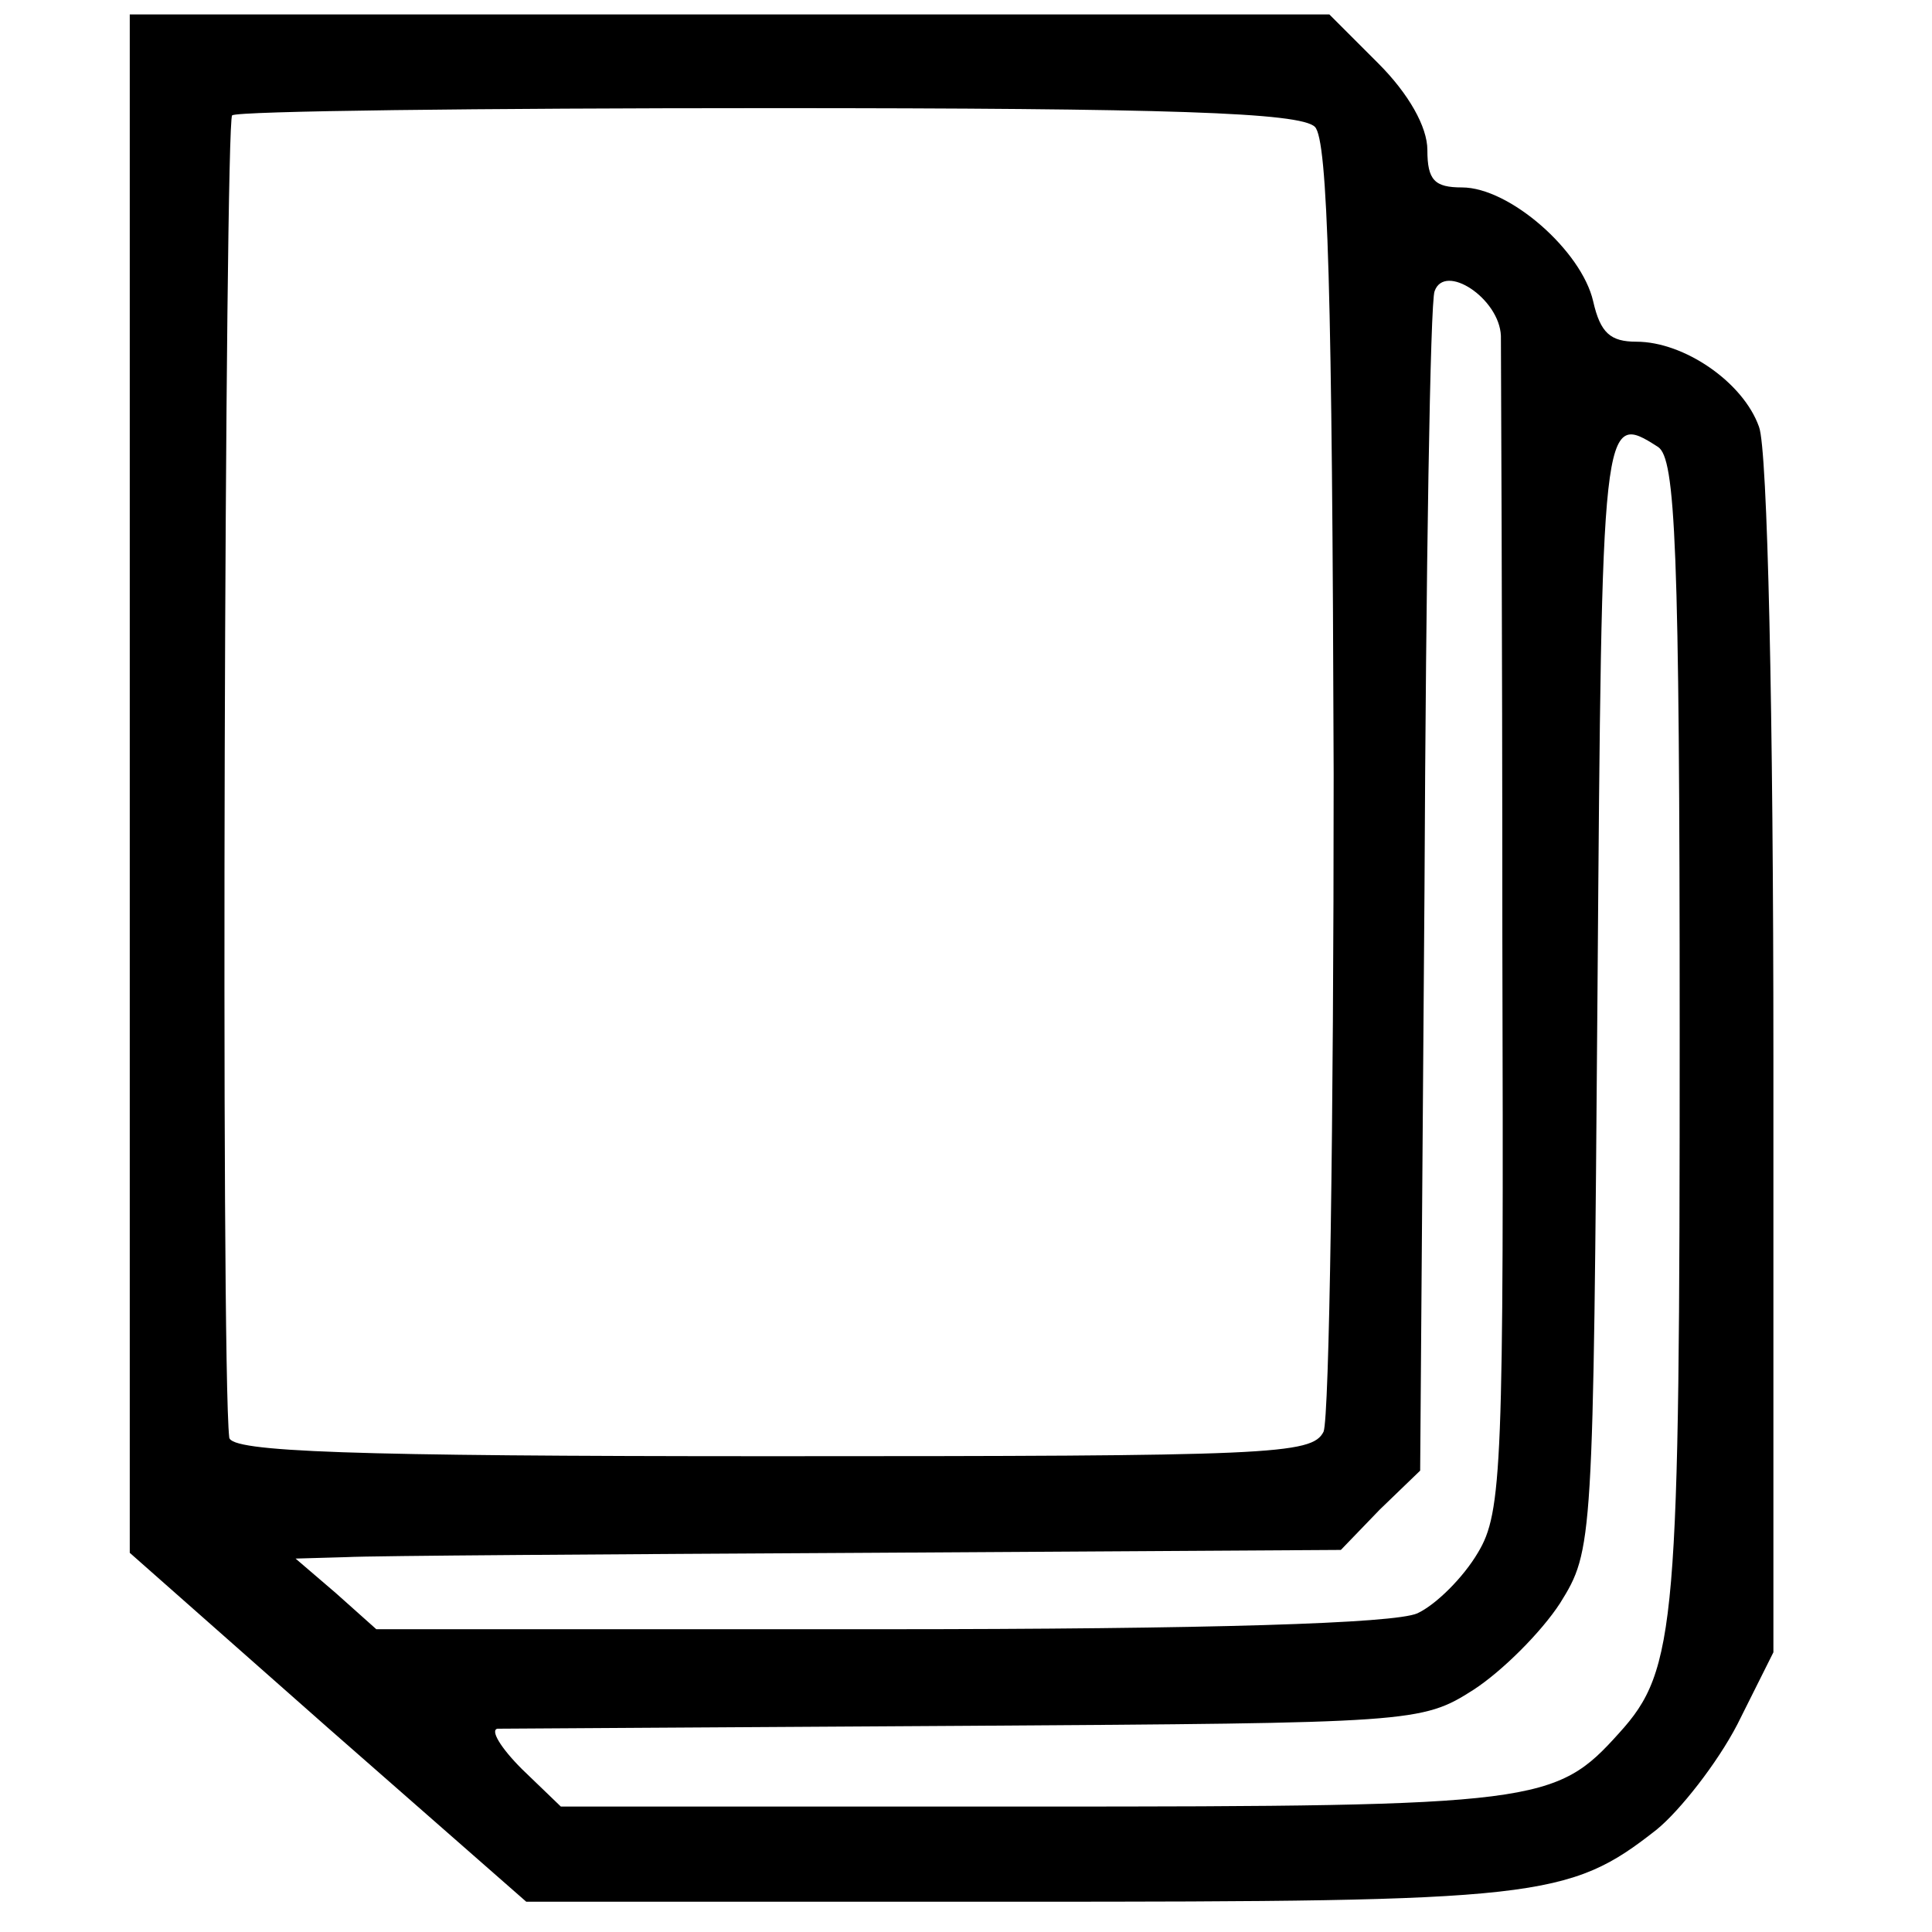
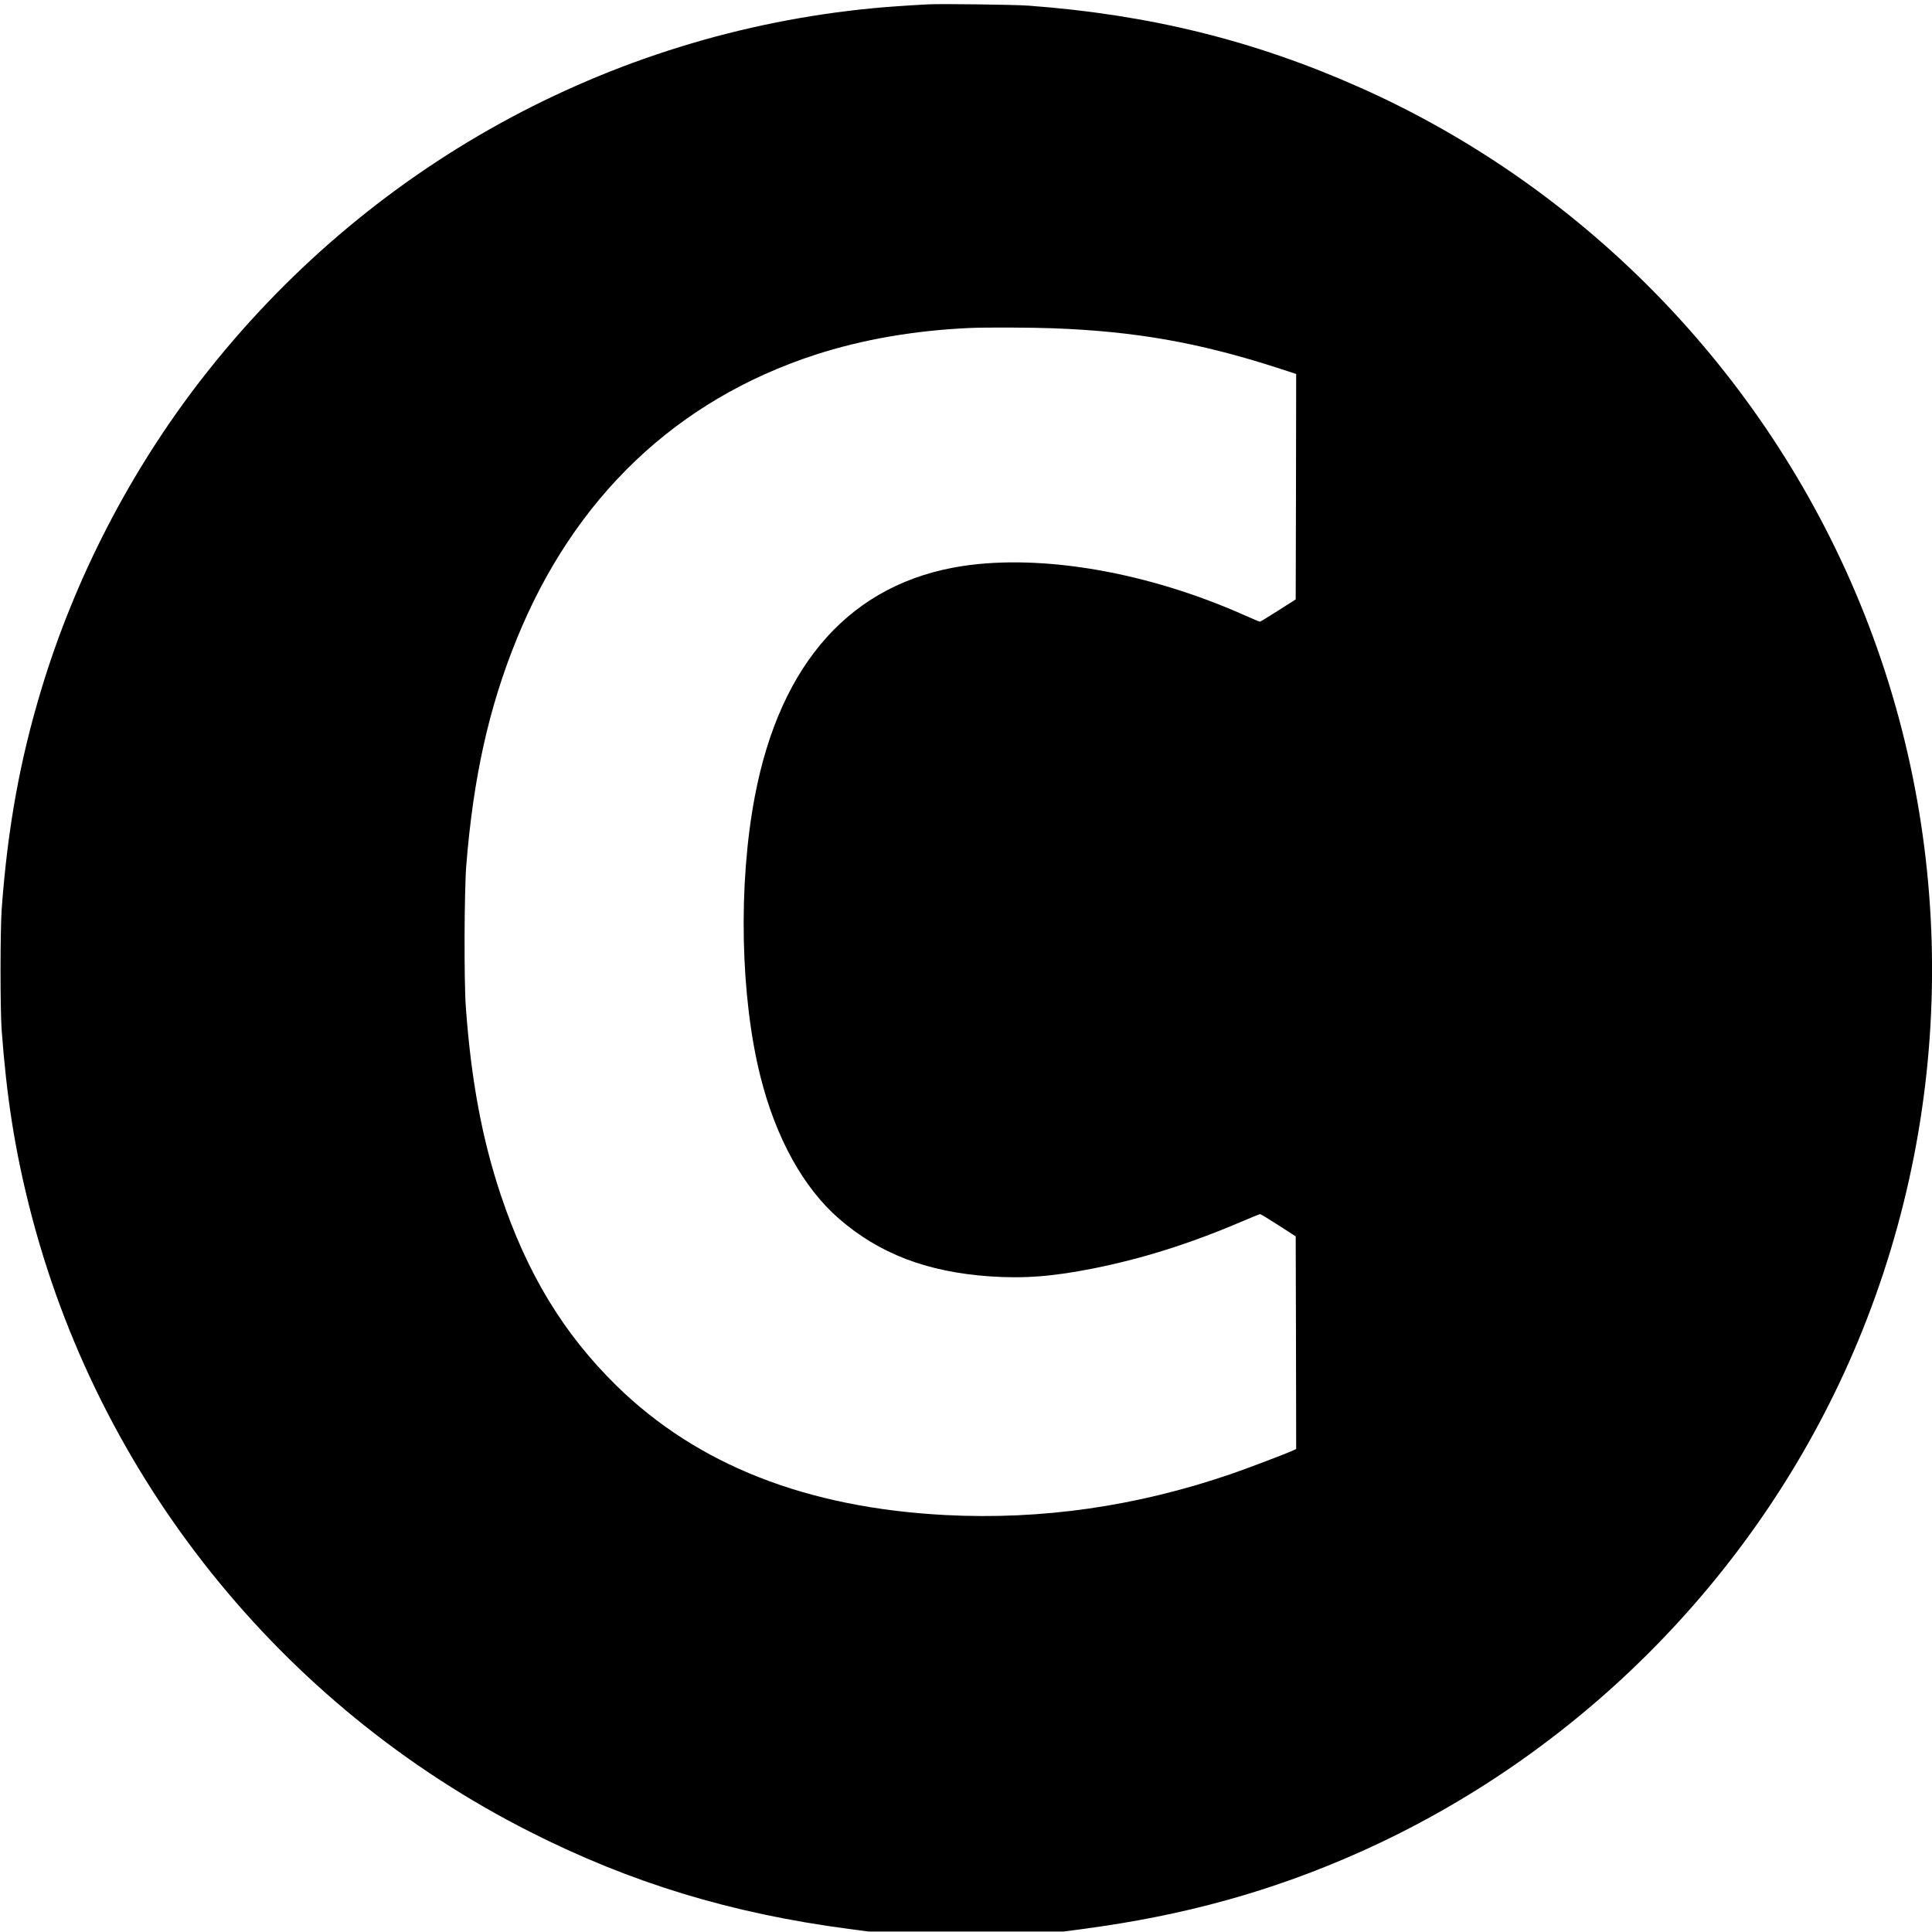
- <svg xmlns="http://www.w3.org/2000/svg" version="1" width="178.667" height="178.667" viewBox="0 0 134 134">
-   <path d="M9 54.4v53.3l13.7 12.1 13.8 12.1h34c36.2 0 38.3-.2 44.4-5 1.6-1.3 4.2-4.6 5.6-7.3l2.5-5V73.4c0-23.8-.4-42.3-1-43.8-1.1-3.1-5.2-5.9-8.5-5.9-1.8 0-2.5-.6-3-2.8-.8-3.5-5.8-7.9-9.1-7.9-1.9 0-2.4-.5-2.4-2.6 0-1.6-1.3-3.9-3.4-6L92.2 1H9v53.4zM91.2 8.8c.9.9 1.2 11.6 1.3 44.9 0 24.1-.3 44.6-.7 45.6-.8 1.6-3.6 1.7-38.3 1.7-29.3 0-37.5-.3-37.6-1.3-.6-5.2-.3-91.3.2-91.7.4-.3 17.2-.5 37.3-.5 27.6 0 36.8.3 37.8 1.3zm12.9 14.5c0 1.2.1 20 .1 41.8.1 36.6 0 39.8-1.7 42.6-1 1.7-2.9 3.6-4.2 4.2-1.6.7-14.3 1.1-37.3 1.1H26.1l-2.8-2.5-2.8-2.4 3.5-.1c1.9-.1 18.2-.2 36.2-.3l32.8-.2 2.7-2.8 2.8-2.7.3-40.3c.1-22.1.4-40.8.7-41.5.7-2 4.5.5 4.6 3.1zM115 31c1.2.8 1.5 6.7 1.5 40.6 0 41.1-.2 44.2-4.2 48.6-4.4 4.9-5.6 5.1-40.6 5.1H38.9l-2.7-2.6c-1.5-1.5-2.2-2.7-1.7-2.8.6 0 15.2-.1 32.5-.2 31-.2 31.6-.2 35.2-2.5 2-1.3 4.7-4 6-6 2.3-3.7 2.3-4 2.6-42.5.3-39.9.3-40.2 4.2-37.7z" />
+ <svg xmlns="http://www.w3.org/2000/svg" version="1.0" width="2048pt" height="2048pt" viewBox="0 0 2048 2048" preserveAspectRatio="xMidYMid meet">
+   <g transform="translate(0,2048) scale(0.1,-0.1)" fill="#000000" stroke="none">
+     <path d="M9840 20434 c-243 -13 -437 -27 -575 -40 -2815 -267 -5380 -1682 -7126 -3930 -757 -975 -1343 -2108 -1700 -3289 -228 -754 -358 -1471 -421 -2330 -16 -225 -17 -1065 0 -1290 52 -699 137 -1247 292 -1863 719 -2862 2666 -5295 5310 -6631 1068 -541 2132 -864 3375 -1028 l210 -28 1035 0 1035 0 210 28 c1068 141 2003 400 2930 814 2292 1023 4155 2886 5178 5178 1121 2512 1183 5390 170 7945 -983 2481 -2924 4506 -5353 5585 -1118 497 -2226 770 -3505 865 -138 11 -939 21 -1065 14z m1330 -3434 c864 -33 1530 -150 2348 -412 l222 -72 -2 -1195 -3 -1195 -185 -118 c-102 -65 -189 -118 -194 -118 -6 0 -82 32 -170 71 -1018 453 -2134 647 -2981 519 -1175 -179 -1934 -1020 -2204 -2445 -177 -934 -153 -2119 60 -2967 163 -651 456 -1180 833 -1507 427 -371 932 -564 1596 -611 366 -25 670 -2 1110 86 513 103 1017 262 1551 490 108 46 201 84 207 84 6 0 93 -53 194 -118 l183 -118 3 -1127 2 -1127 -57 -26 c-86 -37 -478 -186 -633 -239 -1004 -344 -2007 -488 -3030 -435 -1470 77 -2628 532 -3484 1370 -561 550 -948 1187 -1227 2021 -198 593 -315 1217 -371 1994 -20 279 -17 1230 5 1505 75 931 239 1669 532 2390 610 1506 1694 2539 3166 3019 496 161 1043 257 1634 284 159 8 658 6 895 -3z" />
+   </g>
</svg>
